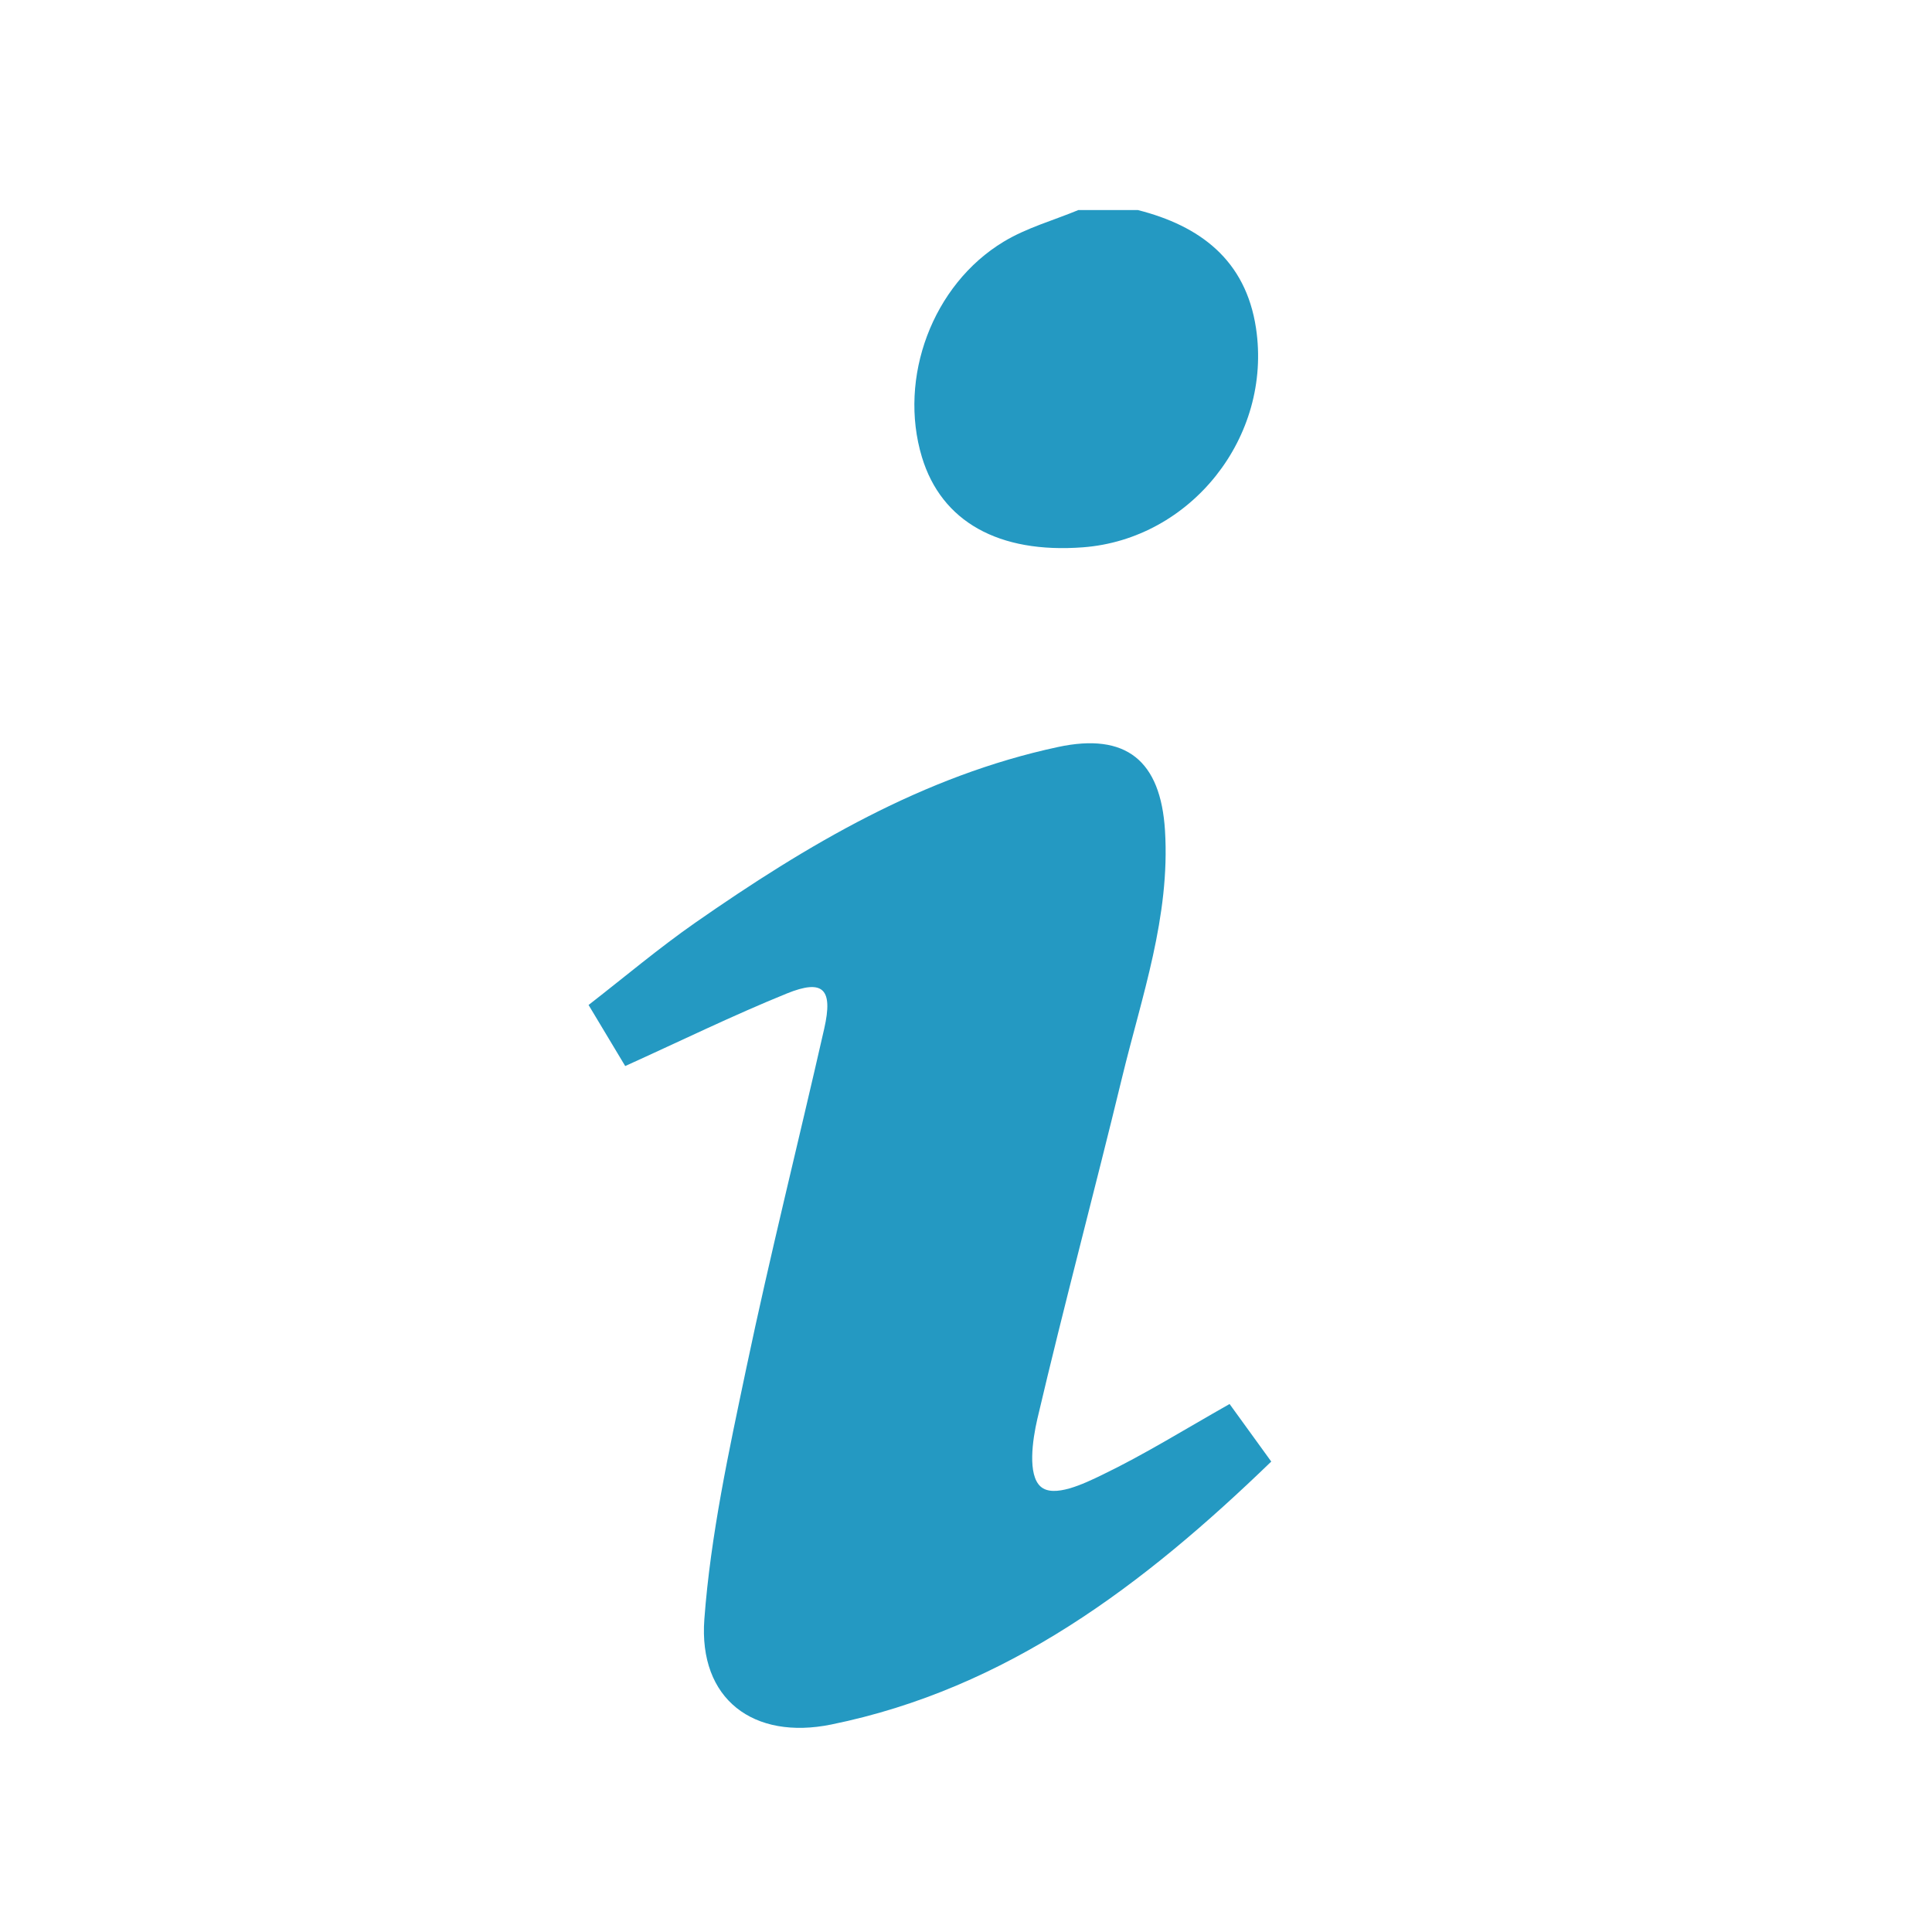
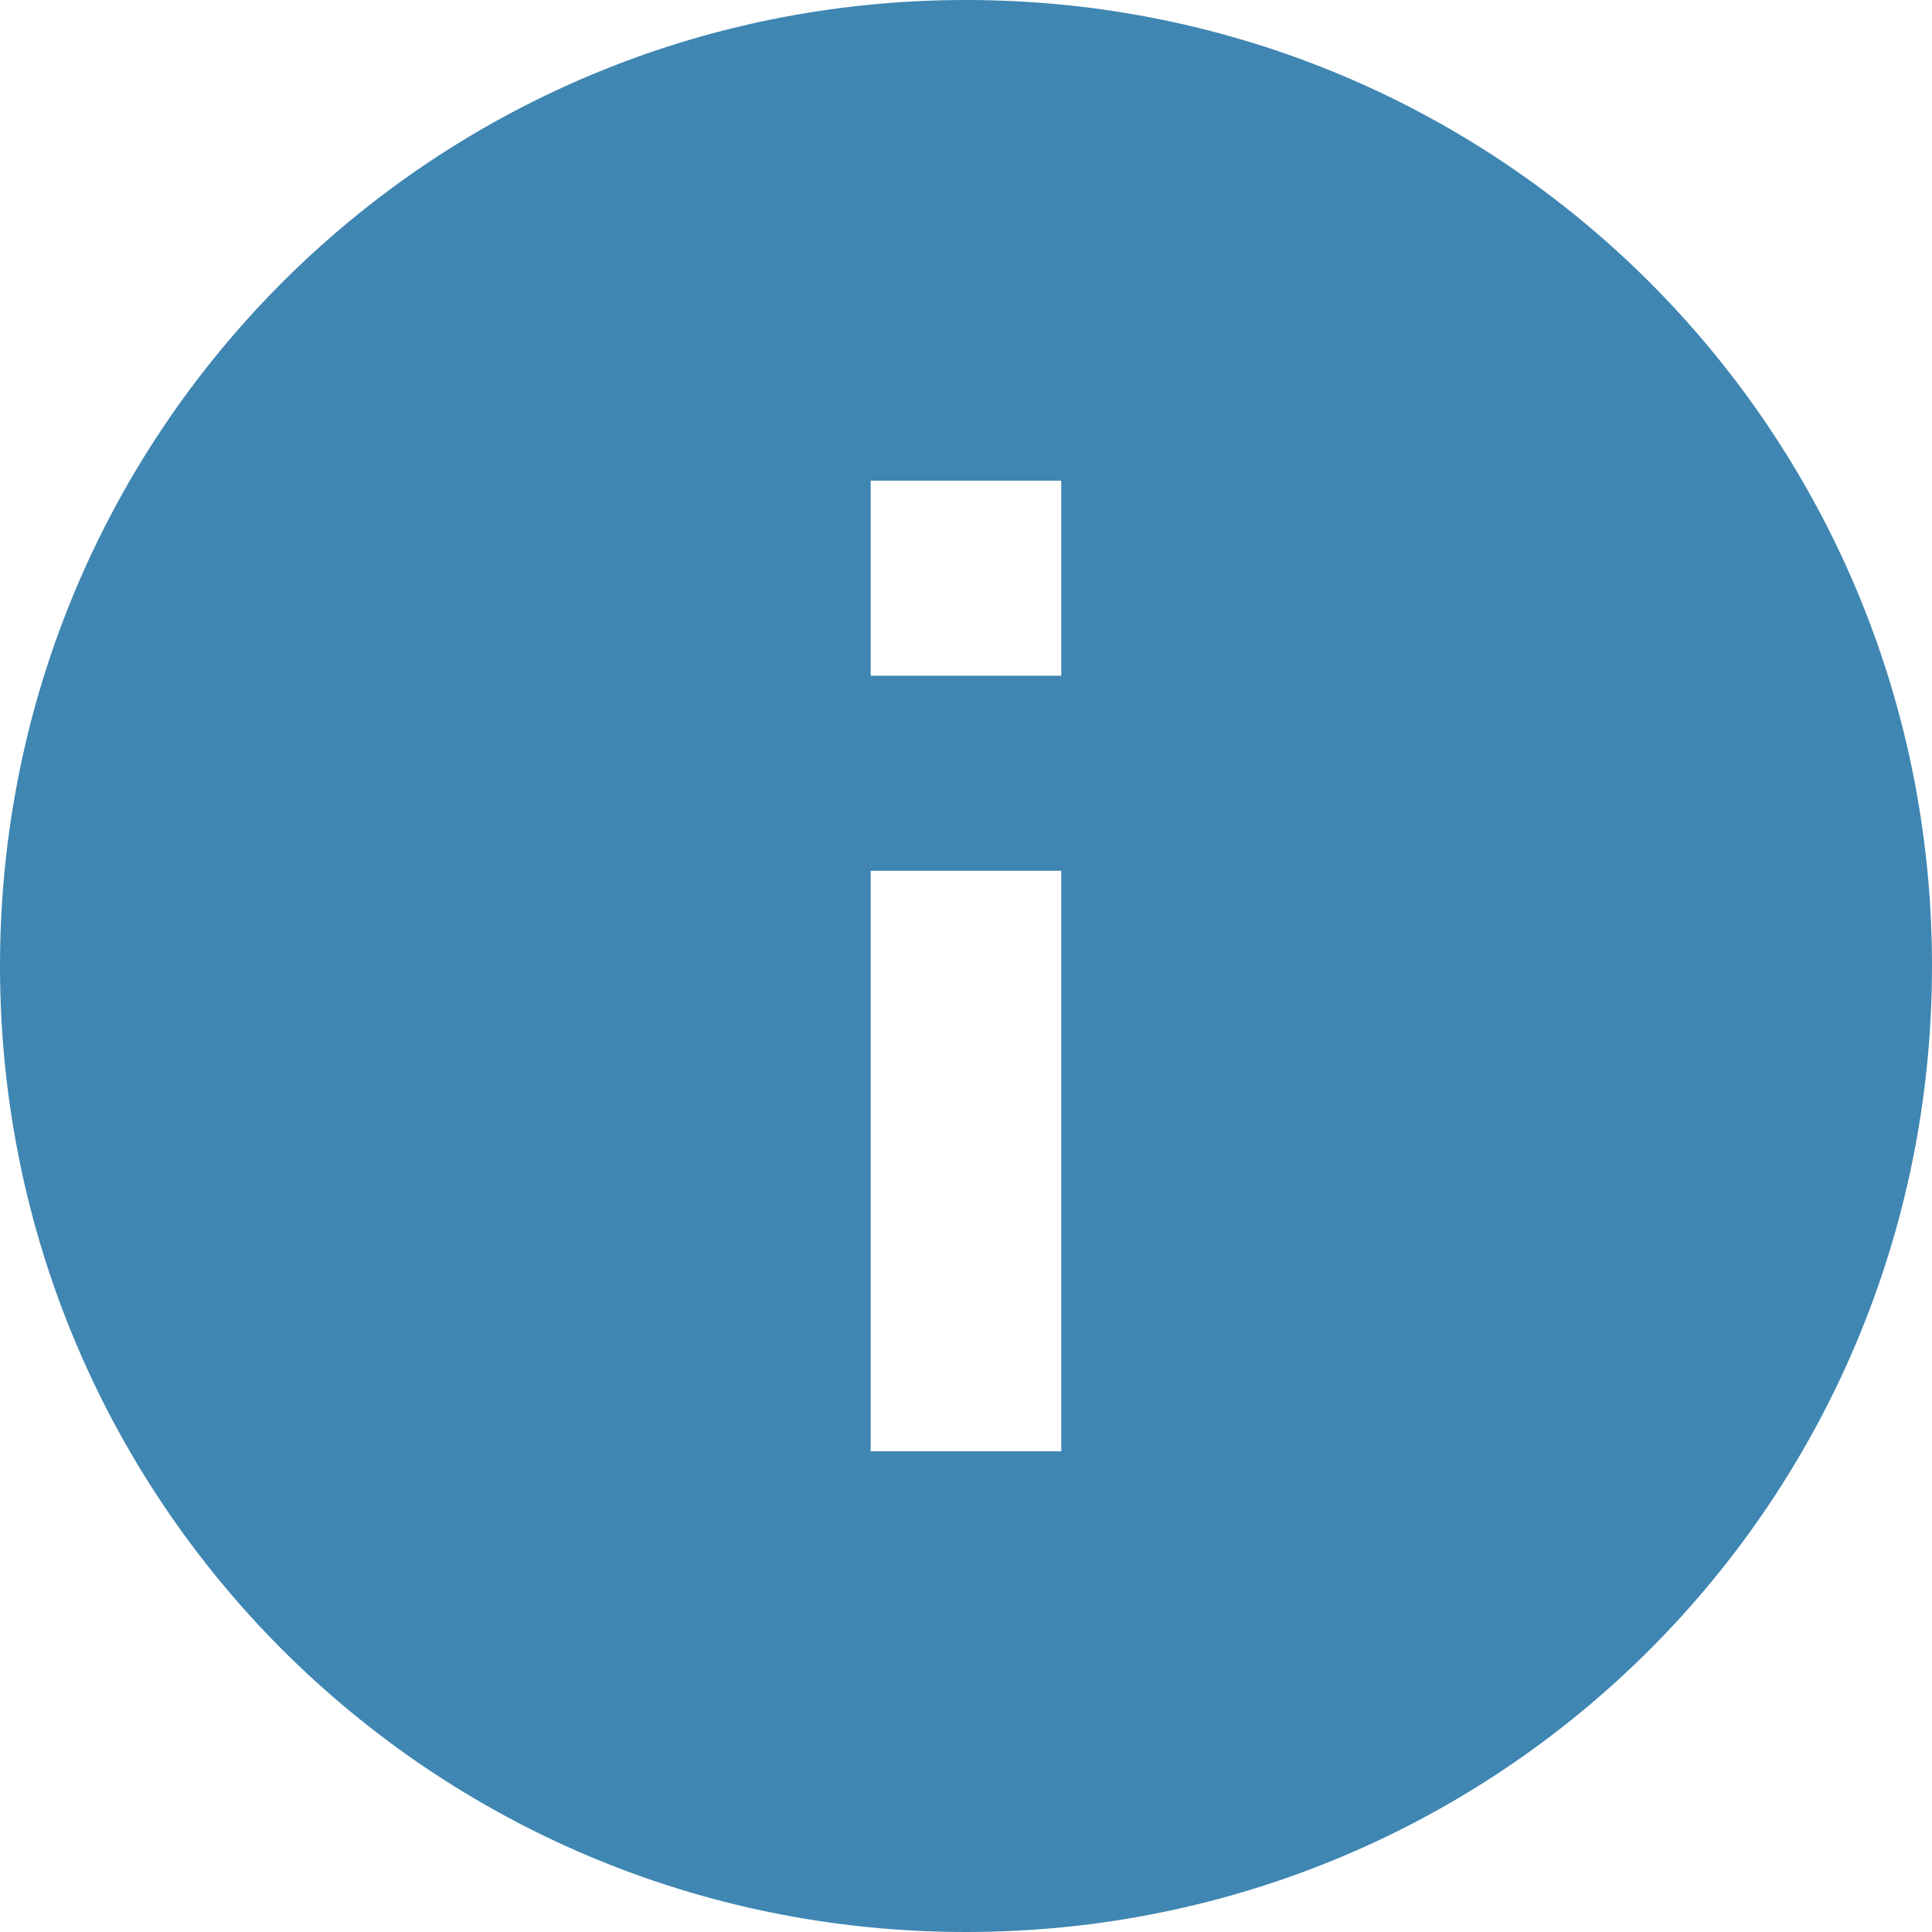
- <svg xmlns="http://www.w3.org/2000/svg" width="28px" height="28px" viewBox="0 0 28 28" version="1.1">
+ <svg xmlns="http://www.w3.org/2000/svg" width="24px" height="24px" viewBox="0 0 24 24" version="1.1">
  <defs />
-   <g id="Symbols" stroke="none" stroke-width="1" fill="none" fill-rule="evenodd">
-     <g id="icon/info" fill="#2499C2">
-       <path d="M16.49,3.044 C17.389,3.272 18.054,3.766 18.203,4.756 C18.44,6.335 17.258,7.814 15.696,7.932 C14.474,8.025 13.644,7.56 13.361,6.624 C13.015,5.477 13.512,4.126 14.547,3.502 C14.88,3.301 15.267,3.194 15.629,3.044 L16.49,3.044 Z M17.82,20.348 C18.006,20.604 18.203,20.877 18.424,21.182 C16.576,22.969 14.595,24.474 12.047,24.993 C10.922,25.222 10.121,24.628 10.208,23.466 C10.299,22.246 10.563,21.034 10.815,19.833 C11.161,18.185 11.572,16.551 11.945,14.909 C12.076,14.333 11.932,14.184 11.402,14.399 C10.624,14.715 9.867,15.085 9.061,15.45 C8.909,15.197 8.737,14.91 8.53,14.565 C9.044,14.166 9.544,13.744 10.077,13.372 C11.698,12.243 13.383,11.244 15.334,10.826 C16.318,10.615 16.821,11.02 16.884,12.037 C16.961,13.284 16.547,14.439 16.262,15.616 C15.862,17.268 15.422,18.909 15.034,20.564 C14.963,20.87 14.891,21.374 15.081,21.544 C15.27,21.714 15.71,21.503 15.975,21.374 C16.589,21.078 17.171,20.715 17.82,20.348 Z" id="info" />
+   <g id="Master-Styles-Specs" stroke="none" stroke-width="1" fill="none" fill-rule="evenodd">
+     <g id="Content-Wells-:-Messages,-Alerts-&amp;-Progress" transform="translate(-78, -275)" fill-rule="nonzero" fill="#3F86B2">
+       <g id="icon/info-black" transform="translate(78, 275)">
+         <path d="M13.183,8.394 L13.183,5.971 L10.816,5.971 L10.816,8.394 L13.183,8.394 Z M13.183,18.029 L13.183,10.817 L10.816,10.817 L10.816,18.029 L13.183,18.029 Z M12,0 C18.648,0 24,5.352 24,12 C24,18.648 18.648,24 12,24 C5.352,24 0,18.648 0,12 C0,5.352 5.352,2.13504428e-15 12,2.13504428e-15 L12,0 Z" id="Shape" />
+       </g>
    </g>
  </g>
</svg>
